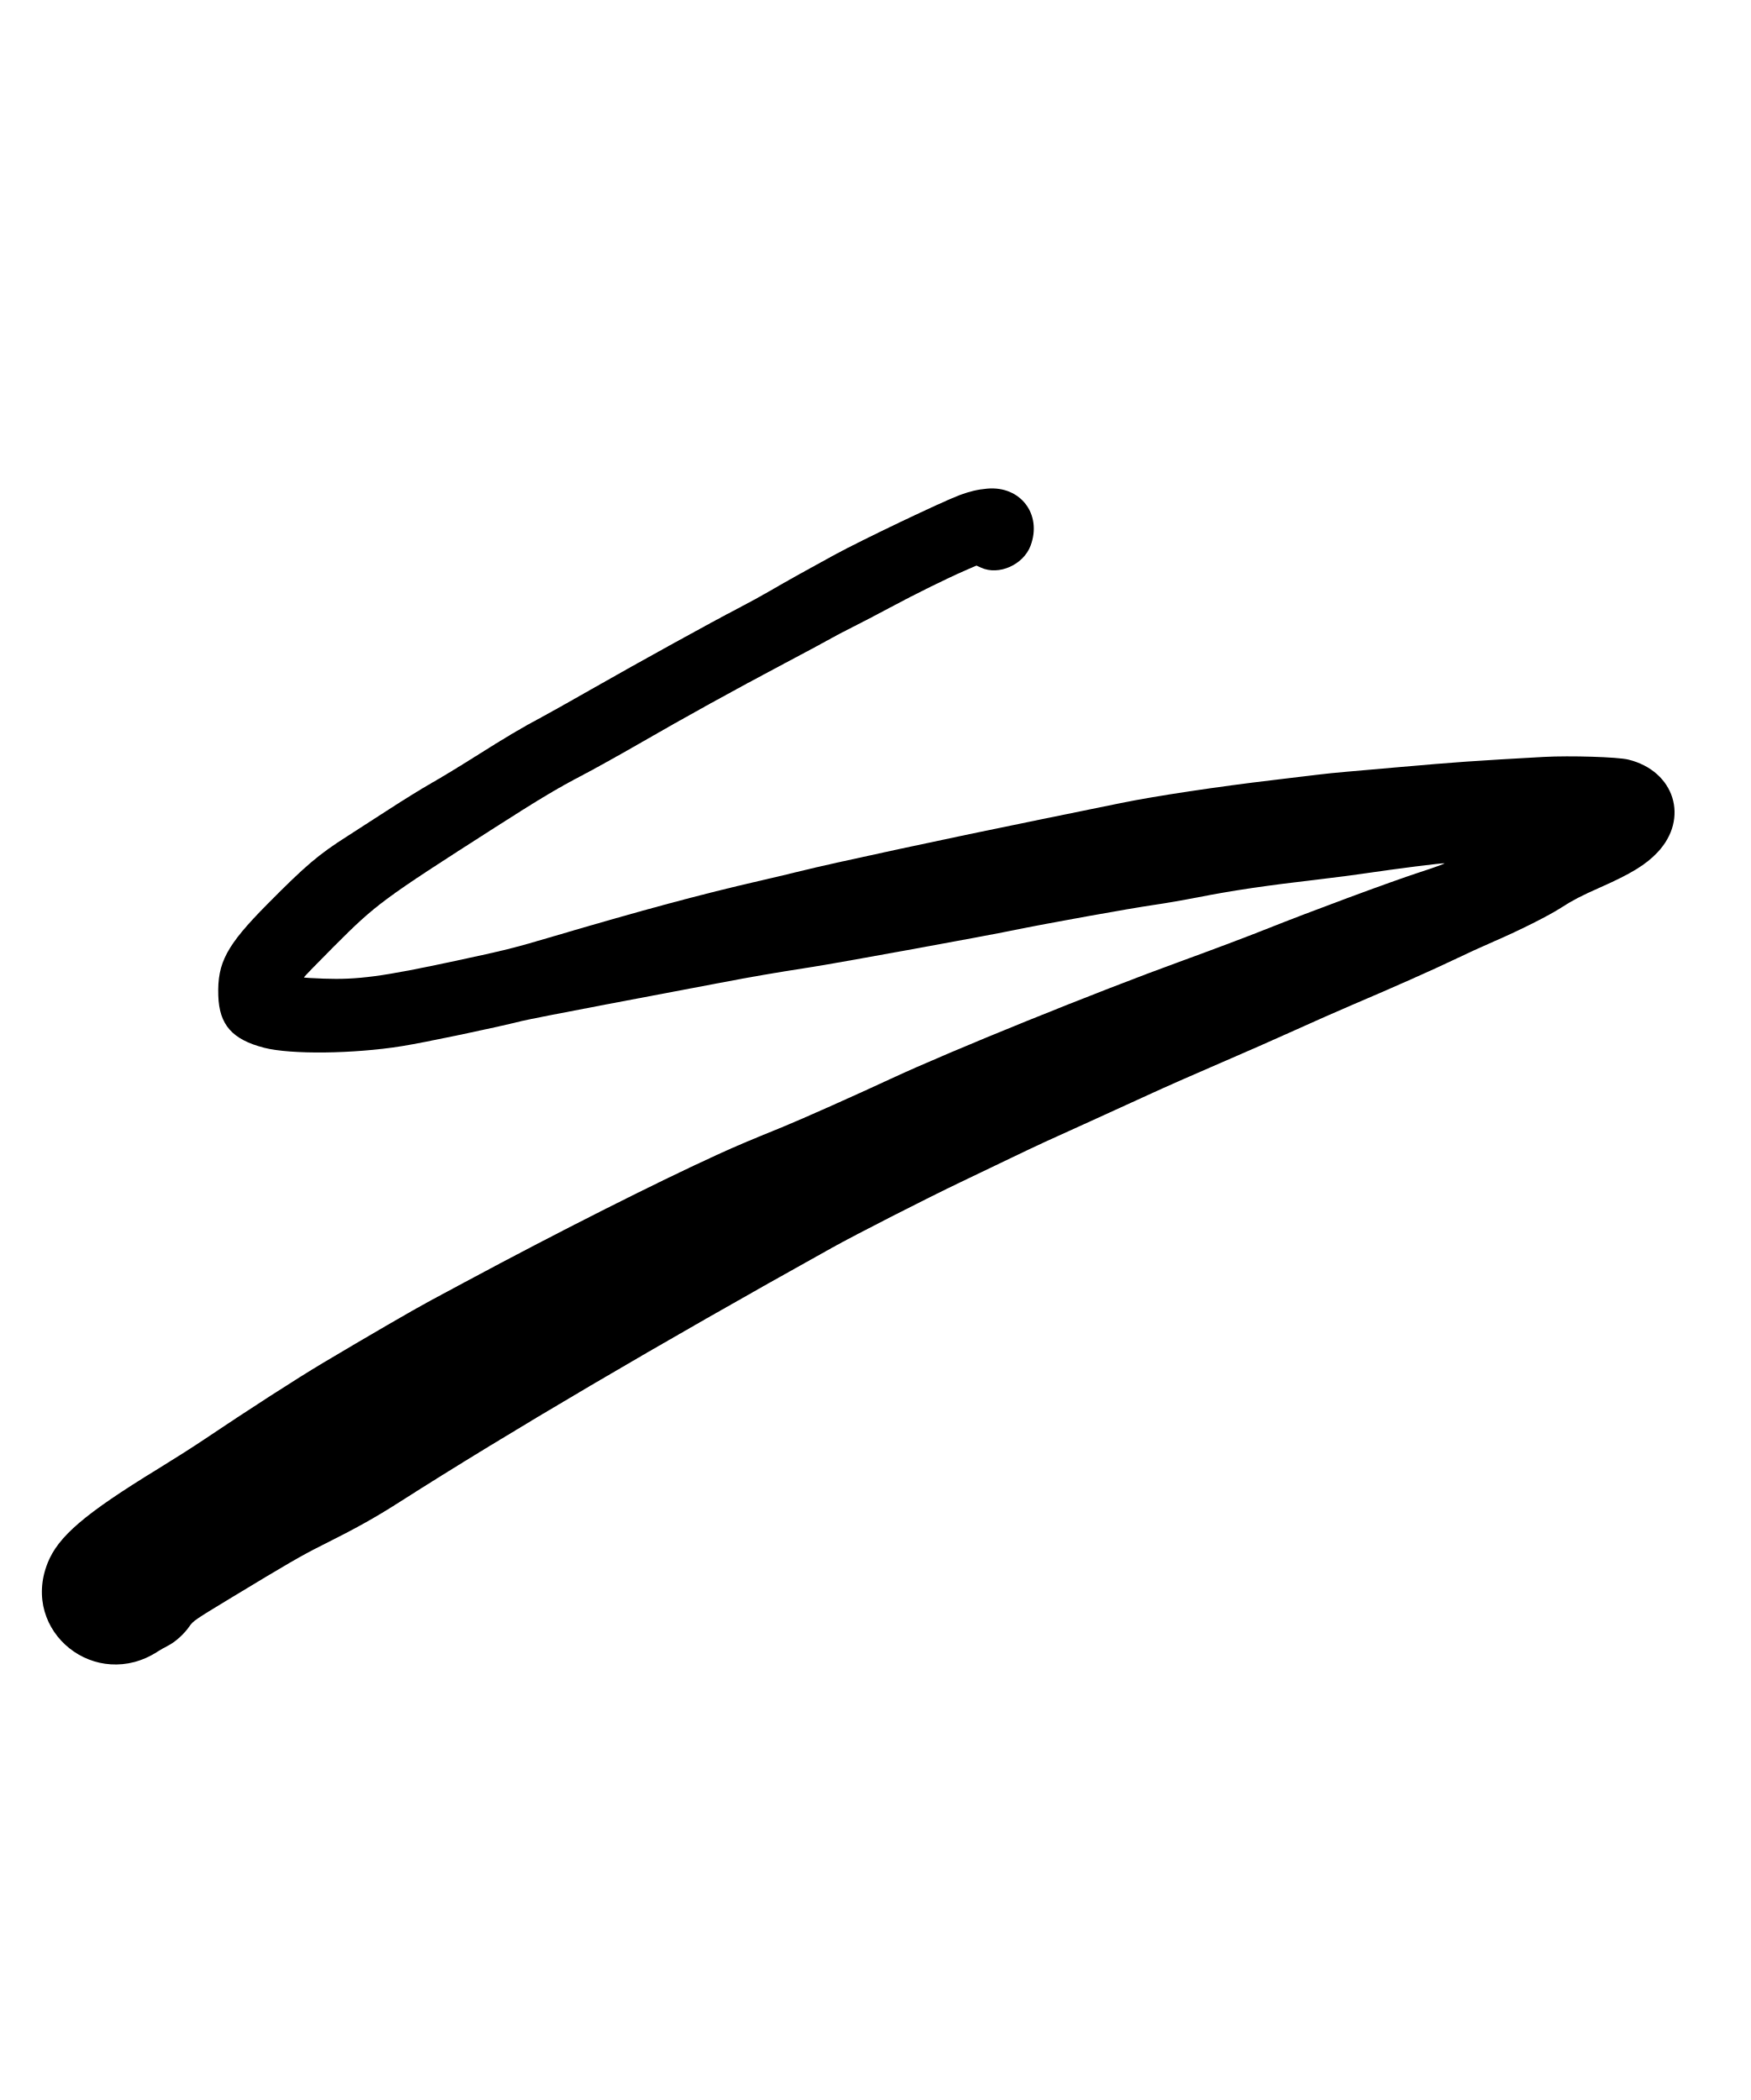
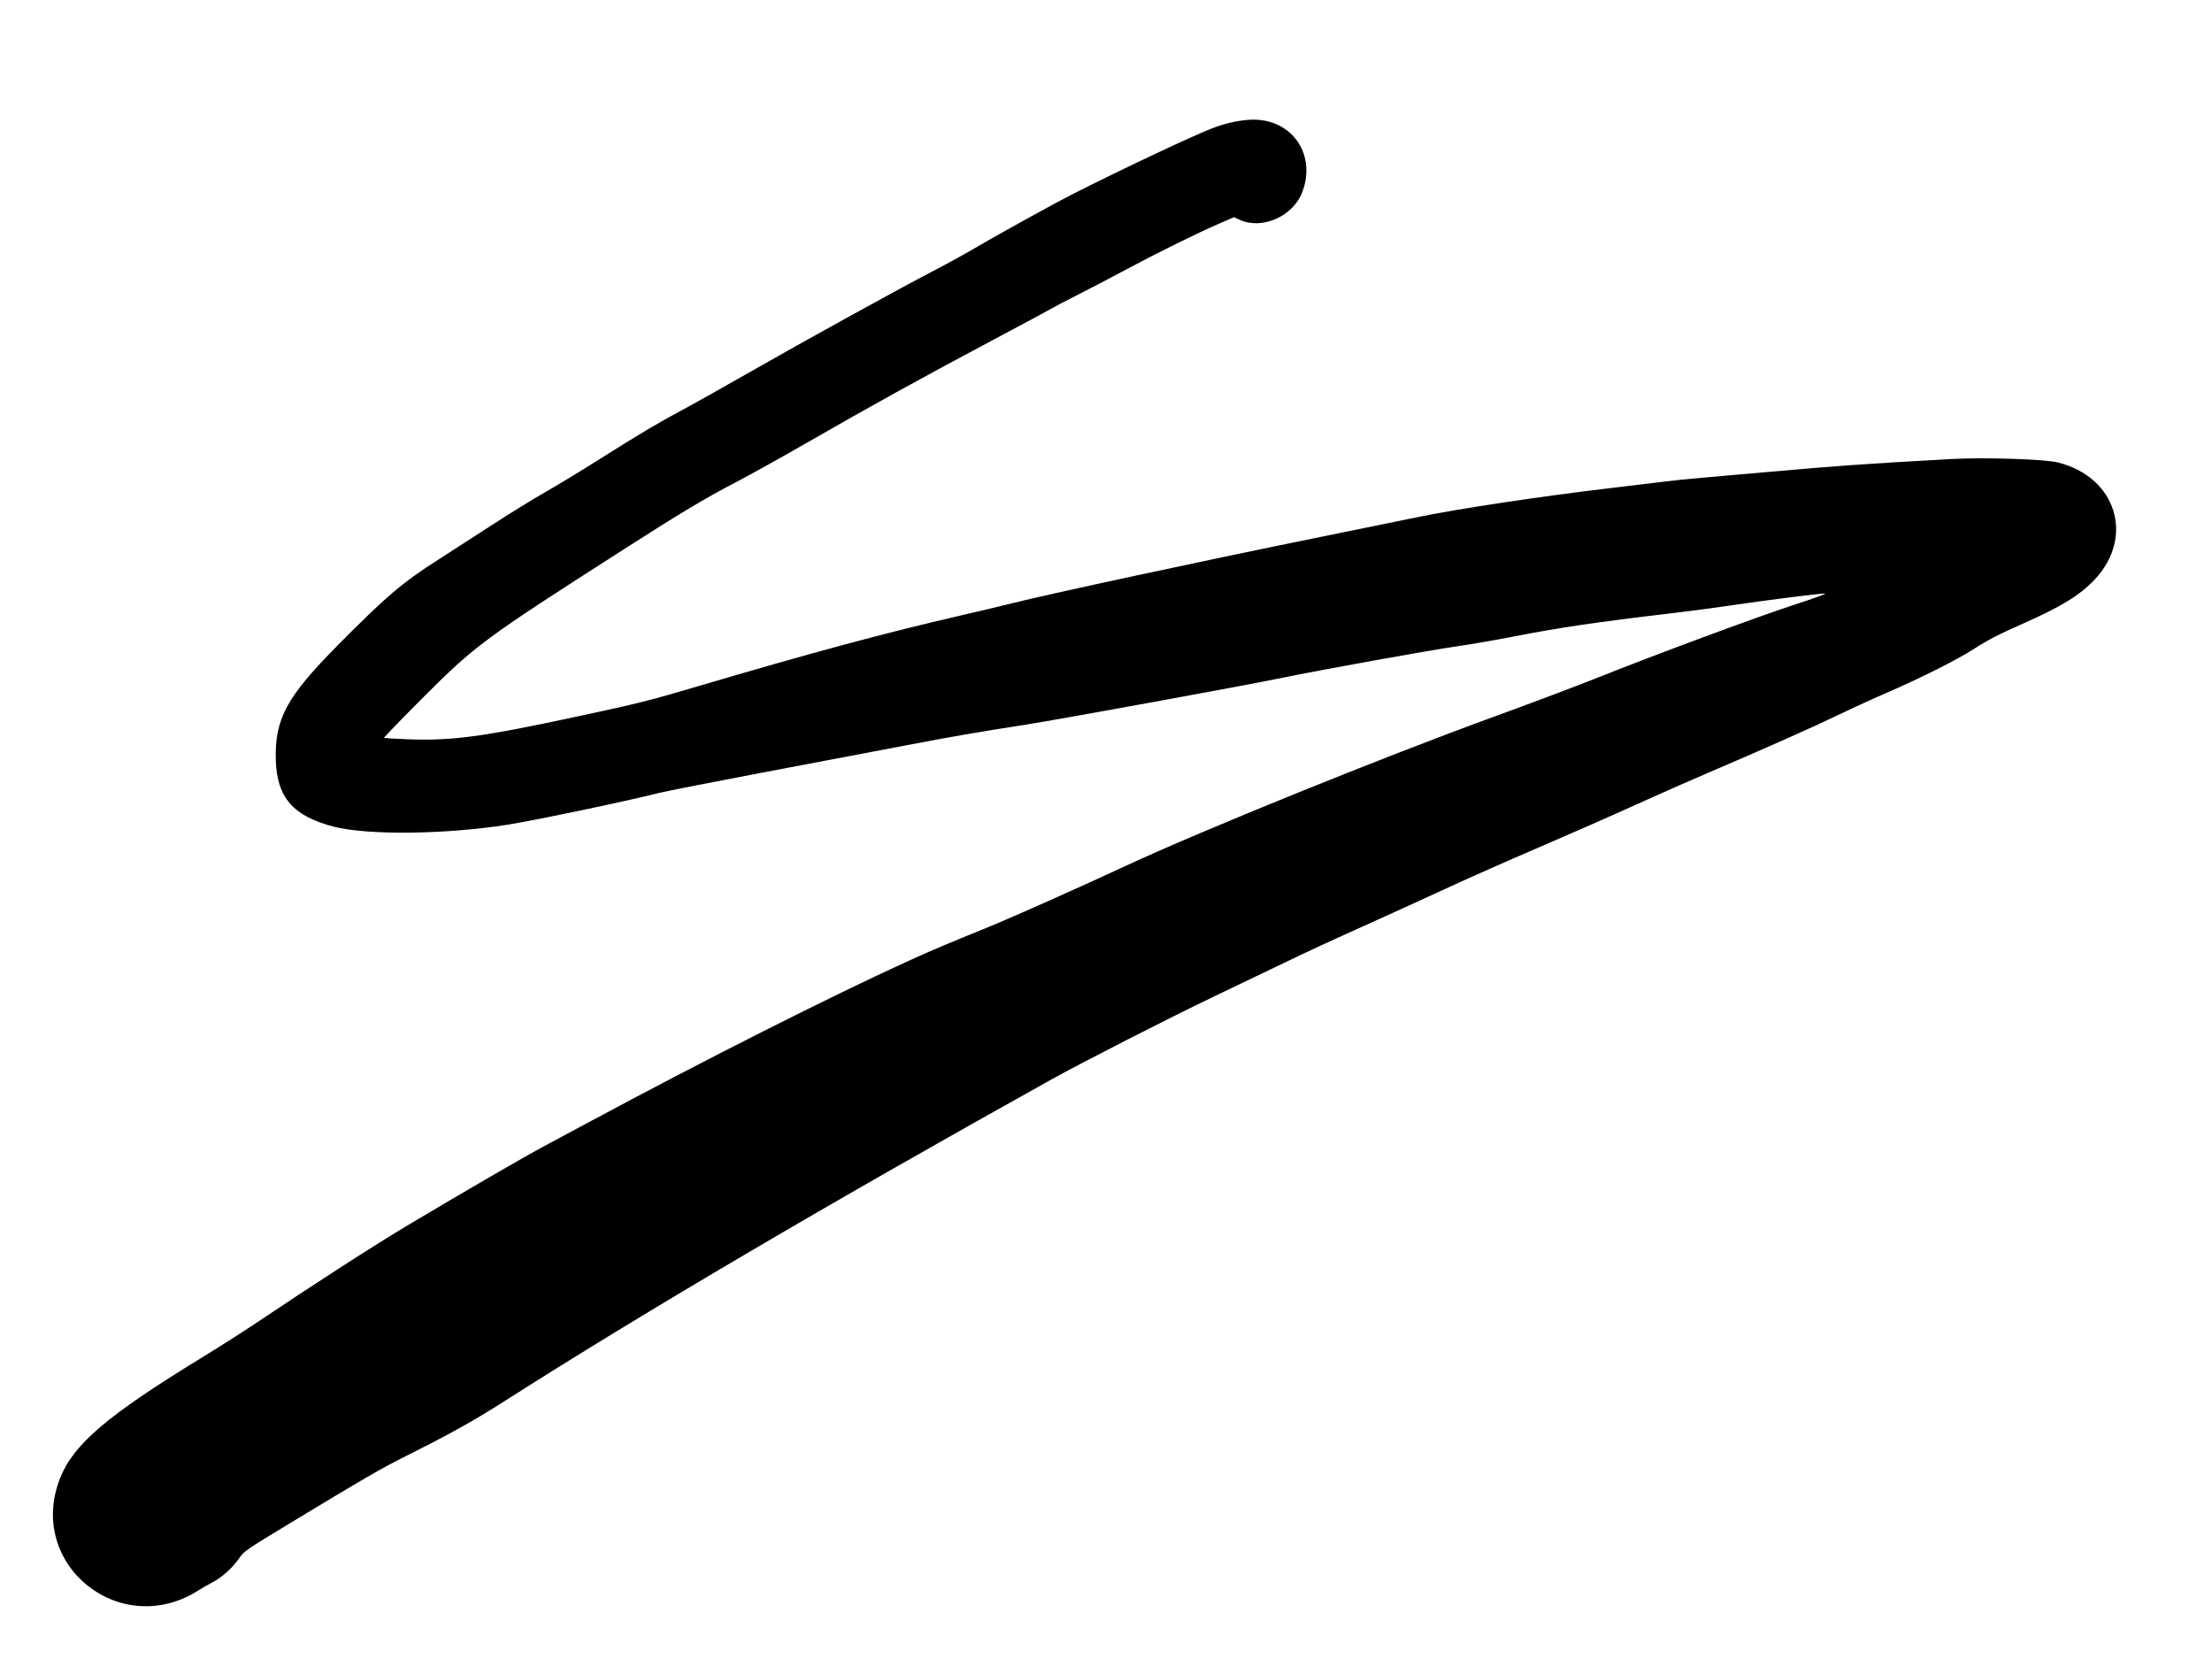
- <svg xmlns="http://www.w3.org/2000/svg" id="svg" version="1.1" width="50" height="60" viewBox="0, 0, 400, 300">
+ <svg xmlns="http://www.w3.org/2000/svg" id="svg" version="1.1" width="400" height="300" viewBox="0, 0, 400, 300">
  <g id="svgg">
-     <path id="path0" d="M225.606 21.683 C 223.473 21.869,221.475 22.340,219.283 23.172 C 214.998 24.797,196.992 33.397,190.657 36.843 C 184.731 40.067,179.156 43.183,175.894 45.094 C 174.118 46.134,170.796 47.951,168.512 49.132 C 162.750 52.112,145.807 61.458,135.179 67.521 C 130.294 70.307,125.156 73.192,123.760 73.931 C 119.455 76.209,115.487 78.561,108.766 82.814 C 105.213 85.063,100.646 87.838,98.616 88.981 C 96.586 90.125,92.152 92.864,88.762 95.069 C 85.372 97.273,81.131 100.012,79.336 101.153 C 72.784 105.323,69.866 107.804,61.111 116.648 C 51.765 126.088,49.642 130.040,49.880 137.553 C 50.093 144.240,53.050 147.606,60.367 149.490 C 66.482 151.064,80.727 150.899,91.811 149.125 C 97.090 148.280,113.075 144.929,119.262 143.370 C 120.467 143.066,129.187 141.354,138.639 139.564 C 148.091 137.775,159.562 135.598,164.129 134.728 C 172.365 133.158,176.689 132.412,185.582 131.025 C 191.625 130.083,225.222 123.949,231.661 122.612 C 238.699 121.152,258.558 117.573,263.668 116.844 C 266.015 116.510,270.531 115.728,273.702 115.107 C 281.888 113.504,289.120 112.435,301.831 110.951 C 305.121 110.567,309.845 109.948,312.327 109.576 C 318.923 108.587,329.638 107.230,330.073 107.328 C 330.280 107.375,327.803 108.273,324.567 109.324 C 317.920 111.484,299.597 118.272,289.043 122.486 C 285.173 124.031,276.737 127.211,270.295 129.552 C 250.206 136.856,217.242 150.209,203.460 156.627 C 195.540 160.315,182.990 165.907,178.875 167.581 C 170.962 170.799,168.329 171.916,164.129 173.831 C 149.967 180.289,127.396 191.682,106.228 203.058 C 102.676 204.967,99.095 206.892,98.270 207.334 C 94.558 209.327,84.017 215.441,73.818 221.518 C 67.828 225.086,56.820 232.181,46.343 239.225 C 44.110 240.727,39.543 243.633,36.193 245.684 C 19.354 255.994,13.277 261.181,10.863 267.306 C 4.685 282.978,21.912 296.731,36.102 287.455 C 36.610 287.123,37.639 286.540,38.389 286.159 C 40.063 285.310,42.066 283.504,43.271 281.757 C 44.135 280.504,44.540 280.225,52.364 275.487 C 65.867 267.311,68.885 265.564,73.472 263.268 C 81.418 259.291,85.630 256.946,91.119 253.442 C 116.375 237.322,150.181 217.437,190.196 195.166 C 195.658 192.126,211.488 184.047,219.493 180.214 C 222.411 178.817,227.549 176.353,230.911 174.739 C 237.591 171.533,238.980 170.891,249.293 166.239 C 253.122 164.511,259.039 161.810,262.441 160.237 C 265.844 158.664,273.007 155.497,278.359 153.200 C 283.712 150.903,291.537 147.460,295.748 145.549 C 299.960 143.638,305.857 141.031,308.854 139.756 C 318.438 135.676,327.783 131.524,332.411 129.290 C 334.885 128.095,338.985 126.221,341.522 125.125 C 347.317 122.622,354.013 119.250,356.846 117.409 C 359.339 115.790,361.371 114.738,365.740 112.805 C 372.694 109.728,376.066 107.667,378.723 104.870 C 386.090 97.114,382.693 86.232,372.088 83.617 C 369.678 83.023,358.780 82.679,352.826 83.009 C 337.259 83.873,332.322 84.221,319.608 85.354 C 315.421 85.726,310.127 86.191,307.843 86.386 C 305.559 86.580,302.497 86.894,301.038 87.082 C 299.579 87.270,295.278 87.788,291.481 88.234 C 278.525 89.755,263.788 91.976,256.055 93.572 C 252.059 94.397,243.754 96.094,237.601 97.342 C 217.545 101.411,189.916 107.356,183.021 109.088 C 181.004 109.594,176.811 110.592,173.702 111.306 C 160.323 114.377,146.537 118.091,126.107 124.128 C 117.212 126.756,115.630 127.151,104.037 129.639 C 87.311 133.229,81.752 133.977,73.935 133.690 C 71.525 133.601,69.505 133.481,69.447 133.422 C 69.388 133.363,72.450 130.199,76.250 126.391 C 85.971 116.649,87.315 115.655,112.918 99.261 C 123.116 92.730,127.452 90.134,132.872 87.309 C 135.600 85.887,141.569 82.570,146.136 79.936 C 156.859 73.753,167.410 67.927,179.292 61.625 C 184.528 58.849,189.380 56.241,190.074 55.831 C 190.768 55.420,192.896 54.305,194.803 53.352 C 196.710 52.399,200.606 50.365,203.460 48.833 C 209.115 45.798,216.364 42.219,220.508 40.417 L 223.138 39.273 224.199 39.756 C 228.246 41.602,233.866 39.097,235.505 34.718 C 238.182 27.562,233.212 21.019,225.606 21.683 " stroke="none" fill="#current" fill-rule="evenodd" />
+     <path id="path0" d="M225.606 21.683 C 223.473 21.869,221.475 22.340,219.283 23.172 C 214.998 24.797,196.992 33.397,190.657 36.843 C 184.731 40.067,179.156 43.183,175.894 45.094 C 174.118 46.134,170.796 47.951,168.512 49.132 C 162.750 52.112,145.807 61.458,135.179 67.521 C 130.294 70.307,125.156 73.192,123.760 73.931 C 119.455 76.209,115.487 78.561,108.766 82.814 C 105.213 85.063,100.646 87.838,98.616 88.981 C 96.586 90.125,92.152 92.864,88.762 95.069 C 85.372 97.273,81.131 100.012,79.336 101.153 C 72.784 105.323,69.866 107.804,61.111 116.648 C 51.765 126.088,49.642 130.040,49.880 137.553 C 50.093 144.240,53.050 147.606,60.367 149.490 C 66.482 151.064,80.727 150.899,91.811 149.125 C 97.090 148.280,113.075 144.929,119.262 143.370 C 120.467 143.066,129.187 141.354,138.639 139.564 C 148.091 137.775,159.562 135.598,164.129 134.728 C 172.365 133.158,176.689 132.412,185.582 131.025 C 191.625 130.083,225.222 123.949,231.661 122.612 C 238.699 121.152,258.558 117.573,263.668 116.844 C 266.015 116.510,270.531 115.728,273.702 115.107 C 281.888 113.504,289.120 112.435,301.831 110.951 C 305.121 110.567,309.845 109.948,312.327 109.576 C 318.923 108.587,329.638 107.230,330.073 107.328 C 330.280 107.375,327.803 108.273,324.567 109.324 C 317.920 111.484,299.597 118.272,289.043 122.486 C 285.173 124.031,276.737 127.211,270.295 129.552 C 250.206 136.856,217.242 150.209,203.460 156.627 C 195.540 160.315,182.990 165.907,178.875 167.581 C 170.962 170.799,168.329 171.916,164.129 173.831 C 149.967 180.289,127.396 191.682,106.228 203.058 C 102.676 204.967,99.095 206.892,98.270 207.334 C 94.558 209.327,84.017 215.441,73.818 221.518 C 67.828 225.086,56.820 232.181,46.343 239.225 C 44.110 240.727,39.543 243.633,36.193 245.684 C 19.354 255.994,13.277 261.181,10.863 267.306 C 4.685 282.978,21.912 296.731,36.102 287.455 C 36.610 287.123,37.639 286.540,38.389 286.159 C 40.063 285.310,42.066 283.504,43.271 281.757 C 44.135 280.504,44.540 280.225,52.364 275.487 C 65.867 267.311,68.885 265.564,73.472 263.268 C 81.418 259.291,85.630 256.946,91.119 253.442 C 116.375 237.322,150.181 217.437,190.196 195.166 C 195.658 192.126,211.488 184.047,219.493 180.214 C 222.411 178.817,227.549 176.353,230.911 174.739 C 237.591 171.533,238.980 170.891,249.293 166.239 C 253.122 164.511,259.039 161.810,262.441 160.237 C 265.844 158.664,273.007 155.497,278.359 153.200 C 283.712 150.903,291.537 147.460,295.748 145.549 C 299.960 143.638,305.857 141.031,308.854 139.756 C 318.438 135.676,327.783 131.524,332.411 129.290 C 334.885 128.095,338.985 126.221,341.522 125.125 C 347.317 122.622,354.013 119.250,356.846 117.409 C 359.339 115.790,361.371 114.738,365.740 112.805 C 372.694 109.728,376.066 107.667,378.723 104.870 C 386.090 97.114,382.693 86.232,372.088 83.617 C 369.678 83.023,358.780 82.679,352.826 83.009 C 337.259 83.873,332.322 84.221,319.608 85.354 C 315.421 85.726,310.127 86.191,307.843 86.386 C 305.559 86.580,302.497 86.894,301.038 87.082 C 299.579 87.270,295.278 87.788,291.481 88.234 C 278.525 89.755,263.788 91.976,256.055 93.572 C 252.059 94.397,243.754 96.094,237.601 97.342 C 217.545 101.411,189.916 107.356,183.021 109.088 C 181.004 109.594,176.811 110.592,173.702 111.306 C 160.323 114.377,146.537 118.091,126.107 124.128 C 117.212 126.756,115.630 127.151,104.037 129.639 C 87.311 133.229,81.752 133.977,73.935 133.690 C 71.525 133.601,69.505 133.481,69.447 133.422 C 69.388 133.363,72.450 130.199,76.250 126.391 C 85.971 116.649,87.315 115.655,112.918 99.261 C 123.116 92.730,127.452 90.134,132.872 87.309 C 135.600 85.887,141.569 82.570,146.136 79.936 C 156.859 73.753,167.410 67.927,179.292 61.625 C 184.528 58.849,189.380 56.241,190.074 55.831 C 190.768 55.420,192.896 54.305,194.803 53.352 C 196.710 52.399,200.606 50.365,203.460 48.833 C 209.115 45.798,216.364 42.219,220.508 40.417 L 223.138 39.273 224.199 39.756 C 228.246 41.602,233.866 39.097,235.505 34.718 C 238.182 27.562,233.212 21.019,225.606 21.683 " stroke="none" fill="current" fill-rule="evenodd" />
  </g>
</svg>
